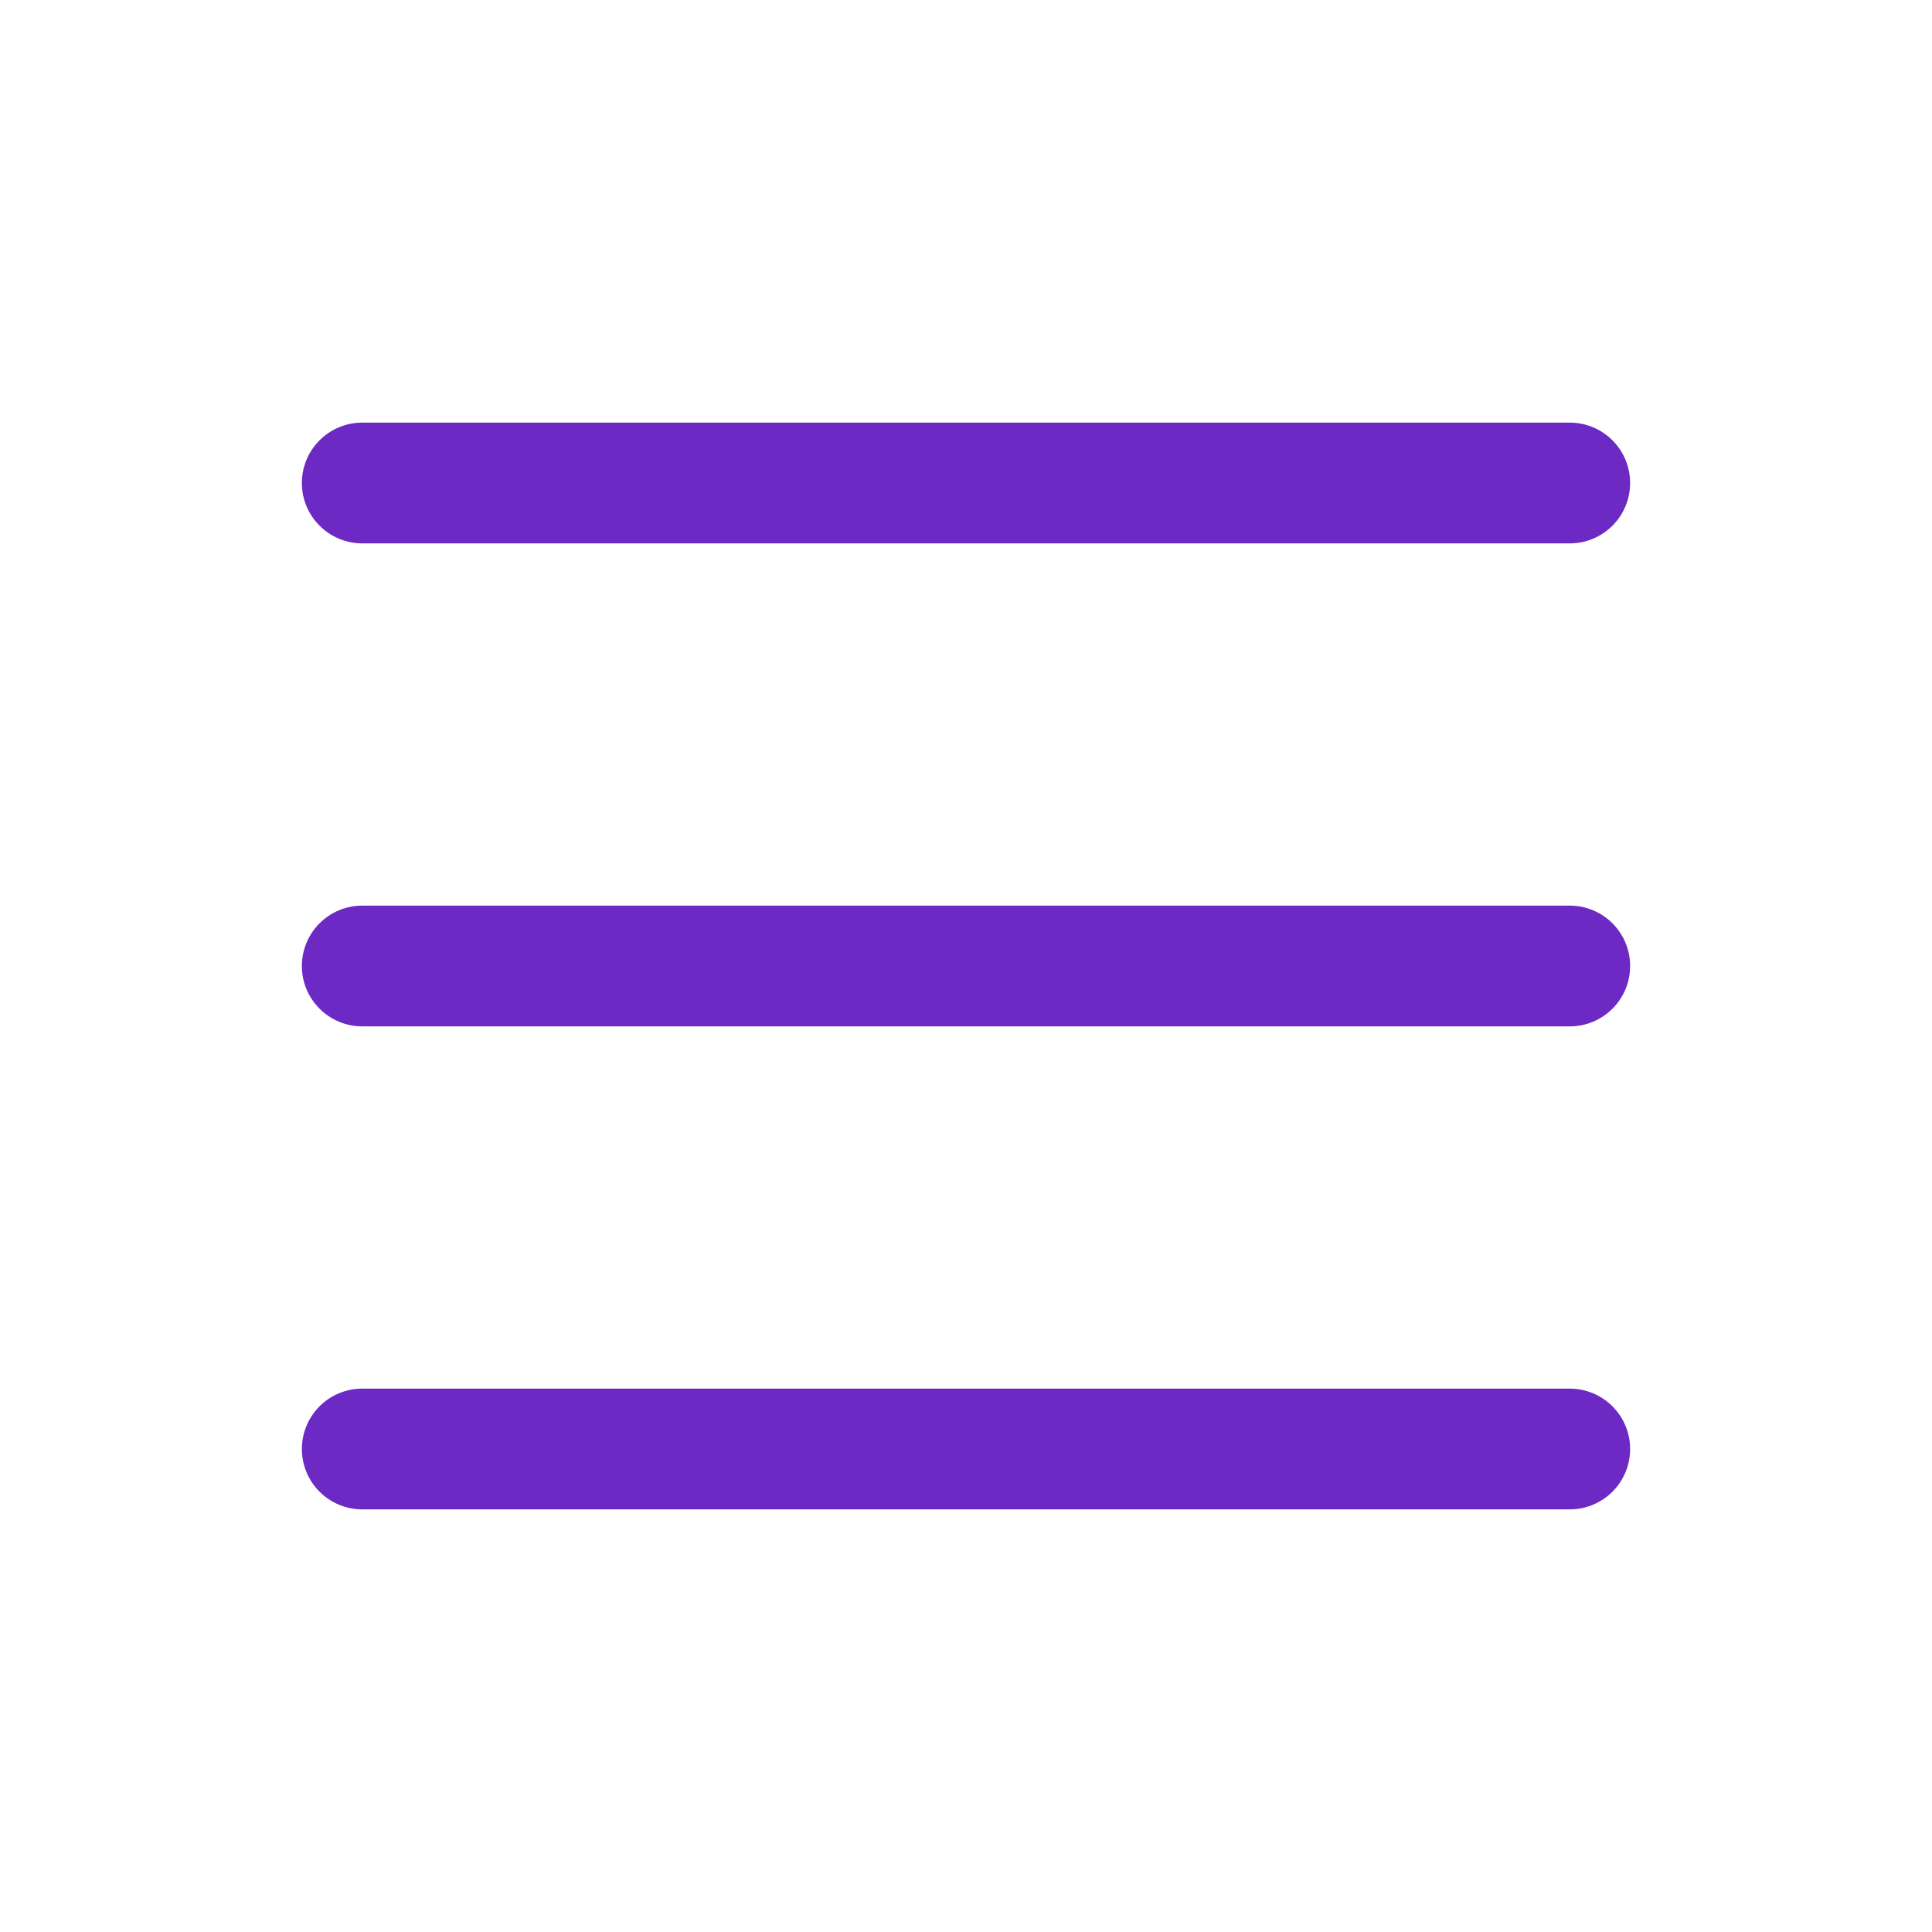
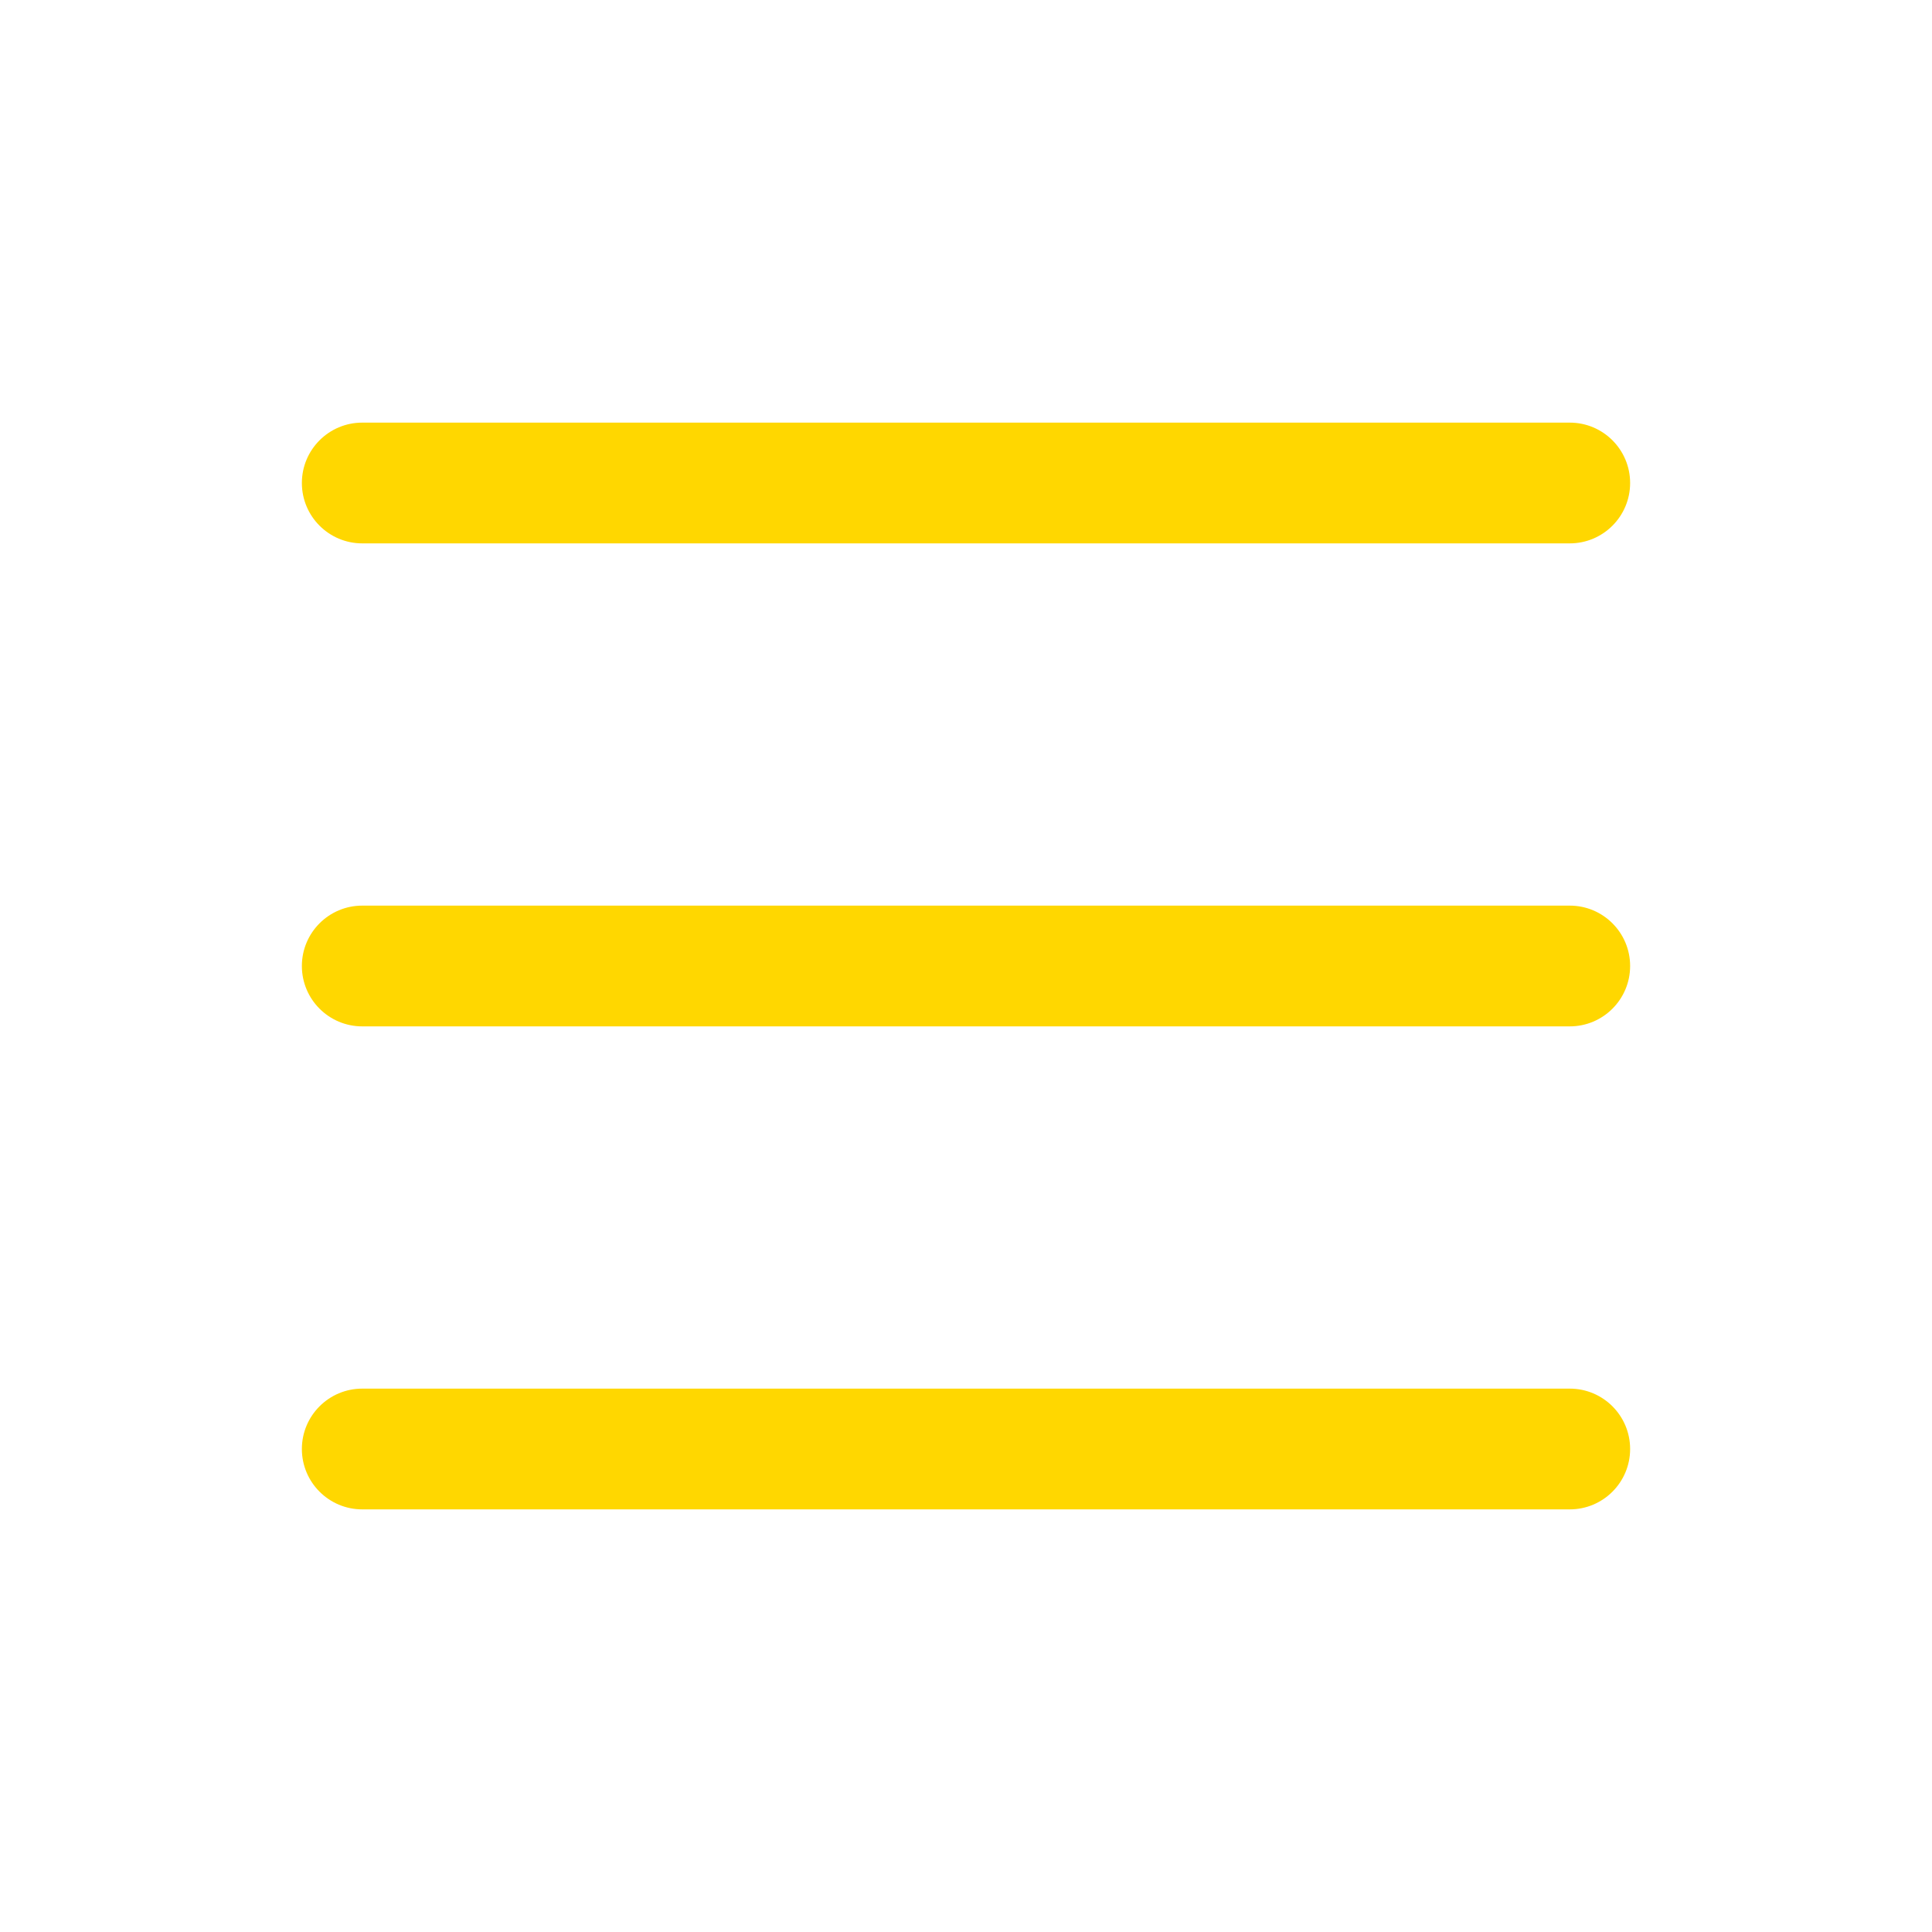
- <svg xmlns="http://www.w3.org/2000/svg" width="30" height="30" fill="#6d29c3" class="bi bi-list" viewBox="0 0 16 16">
+ <svg xmlns="http://www.w3.org/2000/svg" width="30" height="30" fill="#ffd700" class="bi bi-list" viewBox="0 0 16 16">
  <path fill-rule="evenodd" d="M2.5 12a.5.5 0 0 1 .5-.5h10a.5.5 0 0 1 0 1H3a.5.5 0 0 1-.5-.5zm0-4a.5.5 0 0 1 .5-.5h10a.5.5 0 0 1 0 1H3a.5.5 0 0 1-.5-.5zm0-4a.5.5 0 0 1 .5-.5h10a.5.5 0 0 1 0 1H3a.5.5 0 0 1-.5-.5z" />
</svg>
